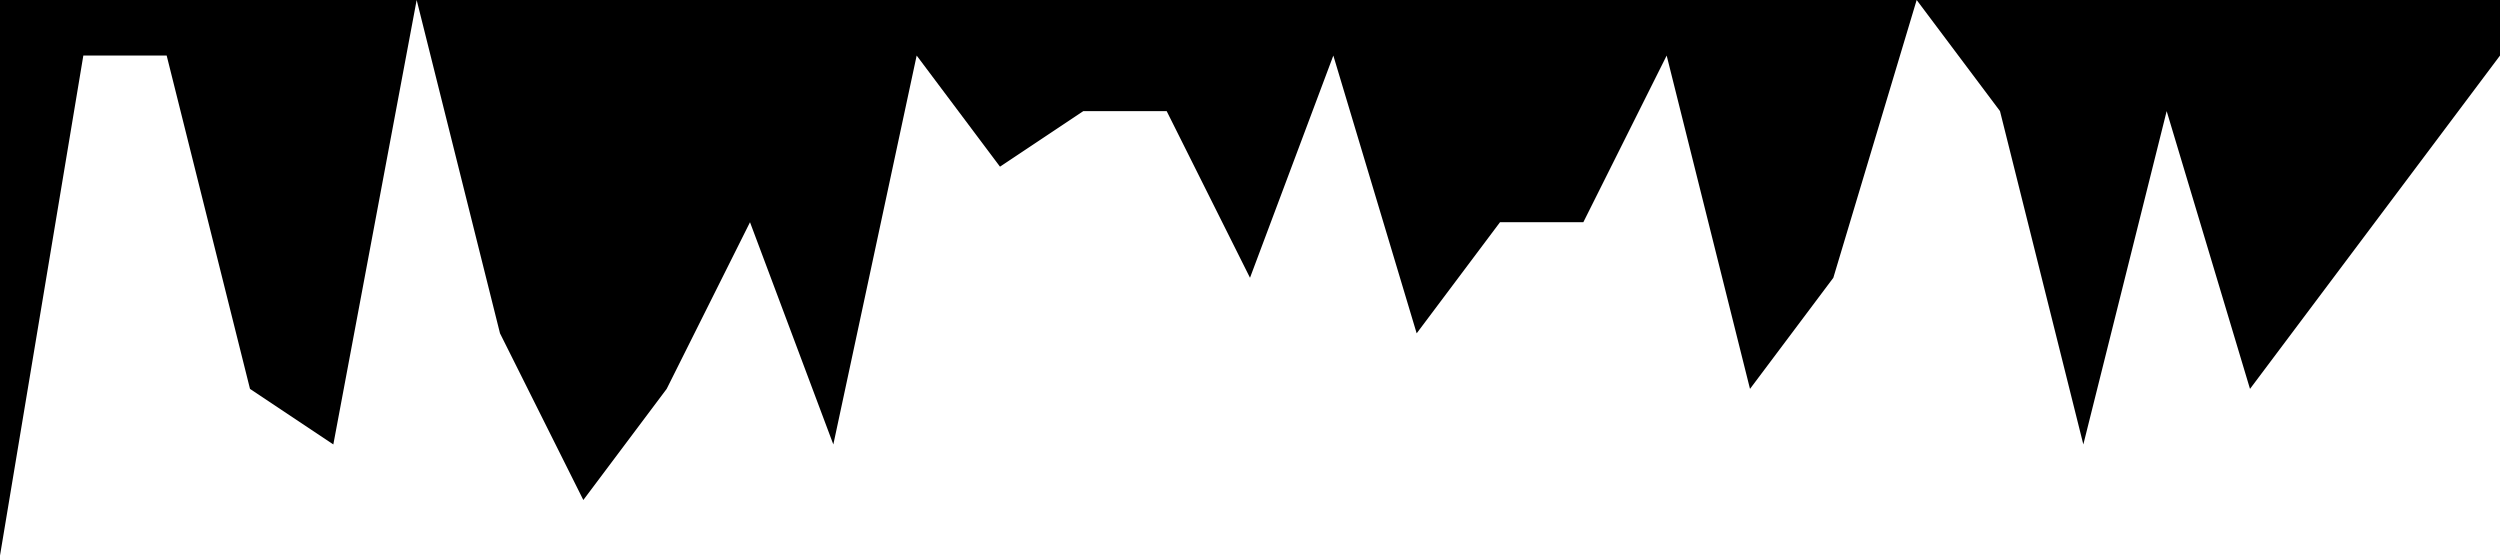
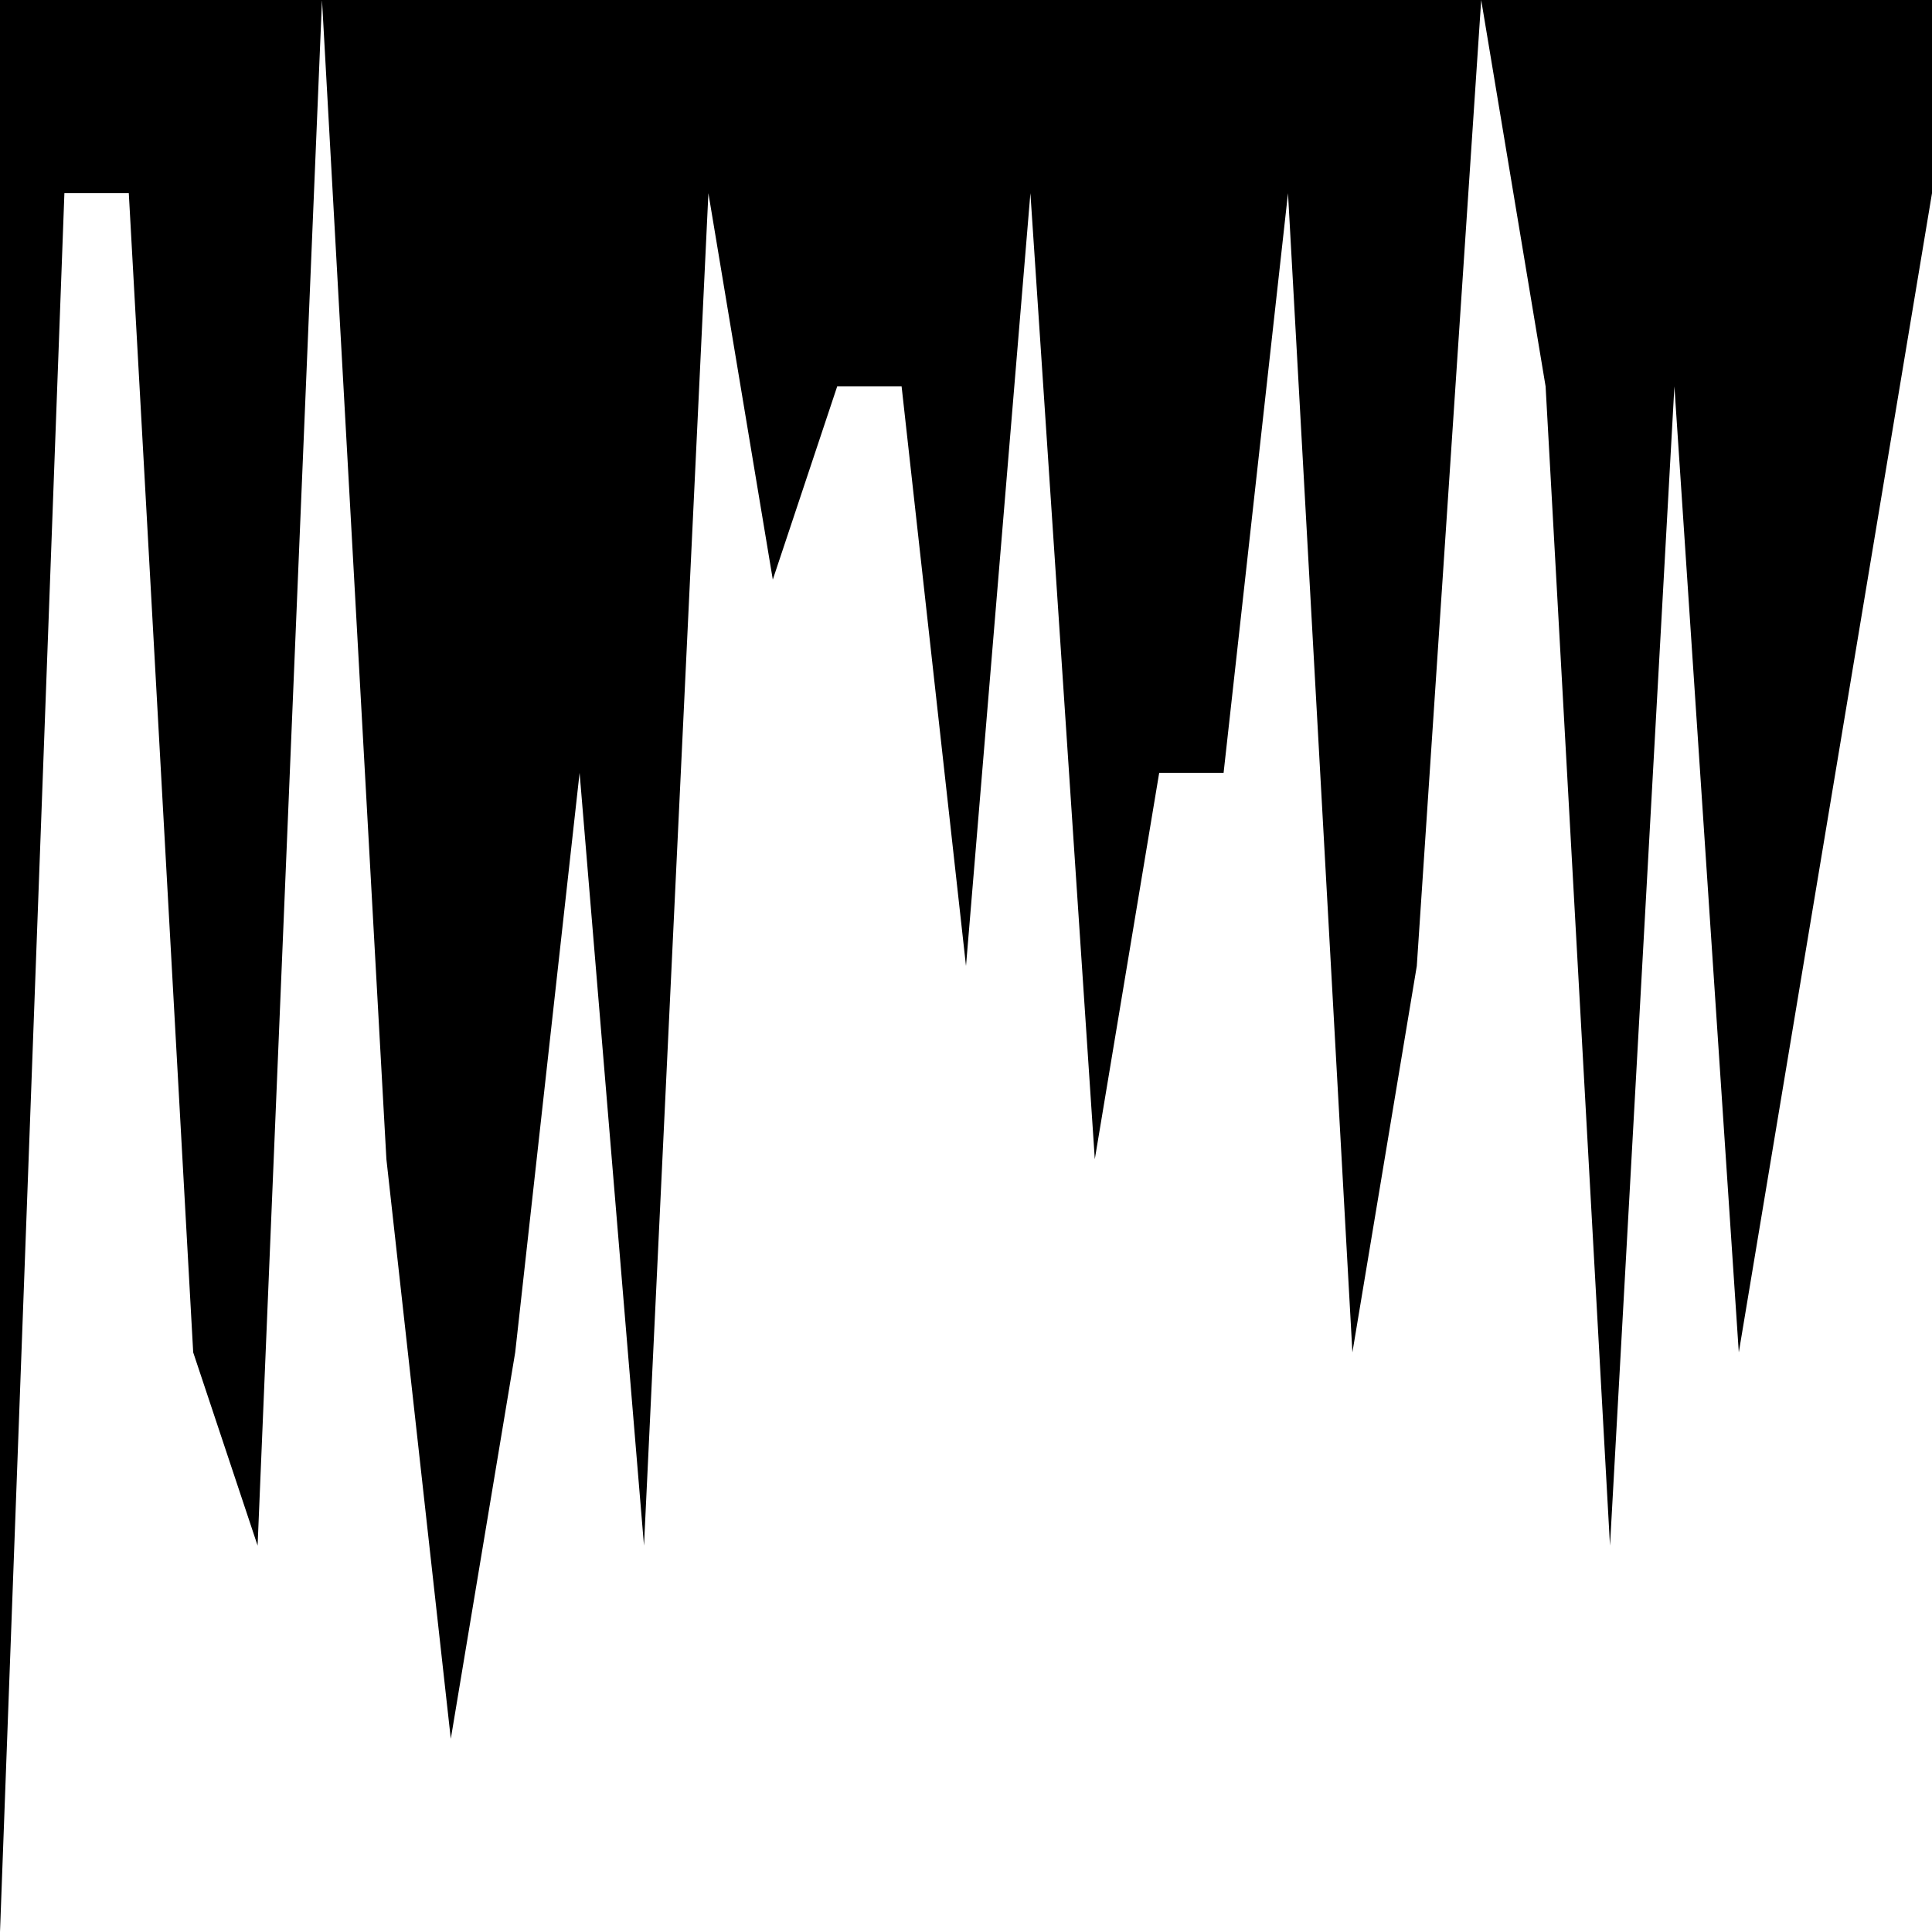
- <svg xmlns="http://www.w3.org/2000/svg" class="seperator" preserveAspectRatio="none" viewBox="0 0 1440 320">
+ <svg xmlns="http://www.w3.org/2000/svg" width="1em" height="1em" preserveAspectRatio="none" viewBox="0 0 1440 320">
  <path d="M0,320L48,32L96,32L144,224L192,256L240,0L288,192L336,288L384,224L432,128L480,256L528,32L576,96L624,64L672,64L720,160L768,32L816,192L864,128L912,128L960,32L1008,224L1056,160L1104,0L1152,64L1200,256L1248,64L1296,224L1344,160L1392,96L1440,32L1440,0L1392,0L1344,0L1296,0L1248,0L1200,0L1152,0L1104,0L1056,0L1008,0L960,0L912,0L864,0L816,0L768,0L720,0L672,0L624,0L576,0L528,0L480,0L432,0L384,0L336,0L288,0L240,0L192,0L144,0L96,0L48,0L0,0Z" />
</svg>
